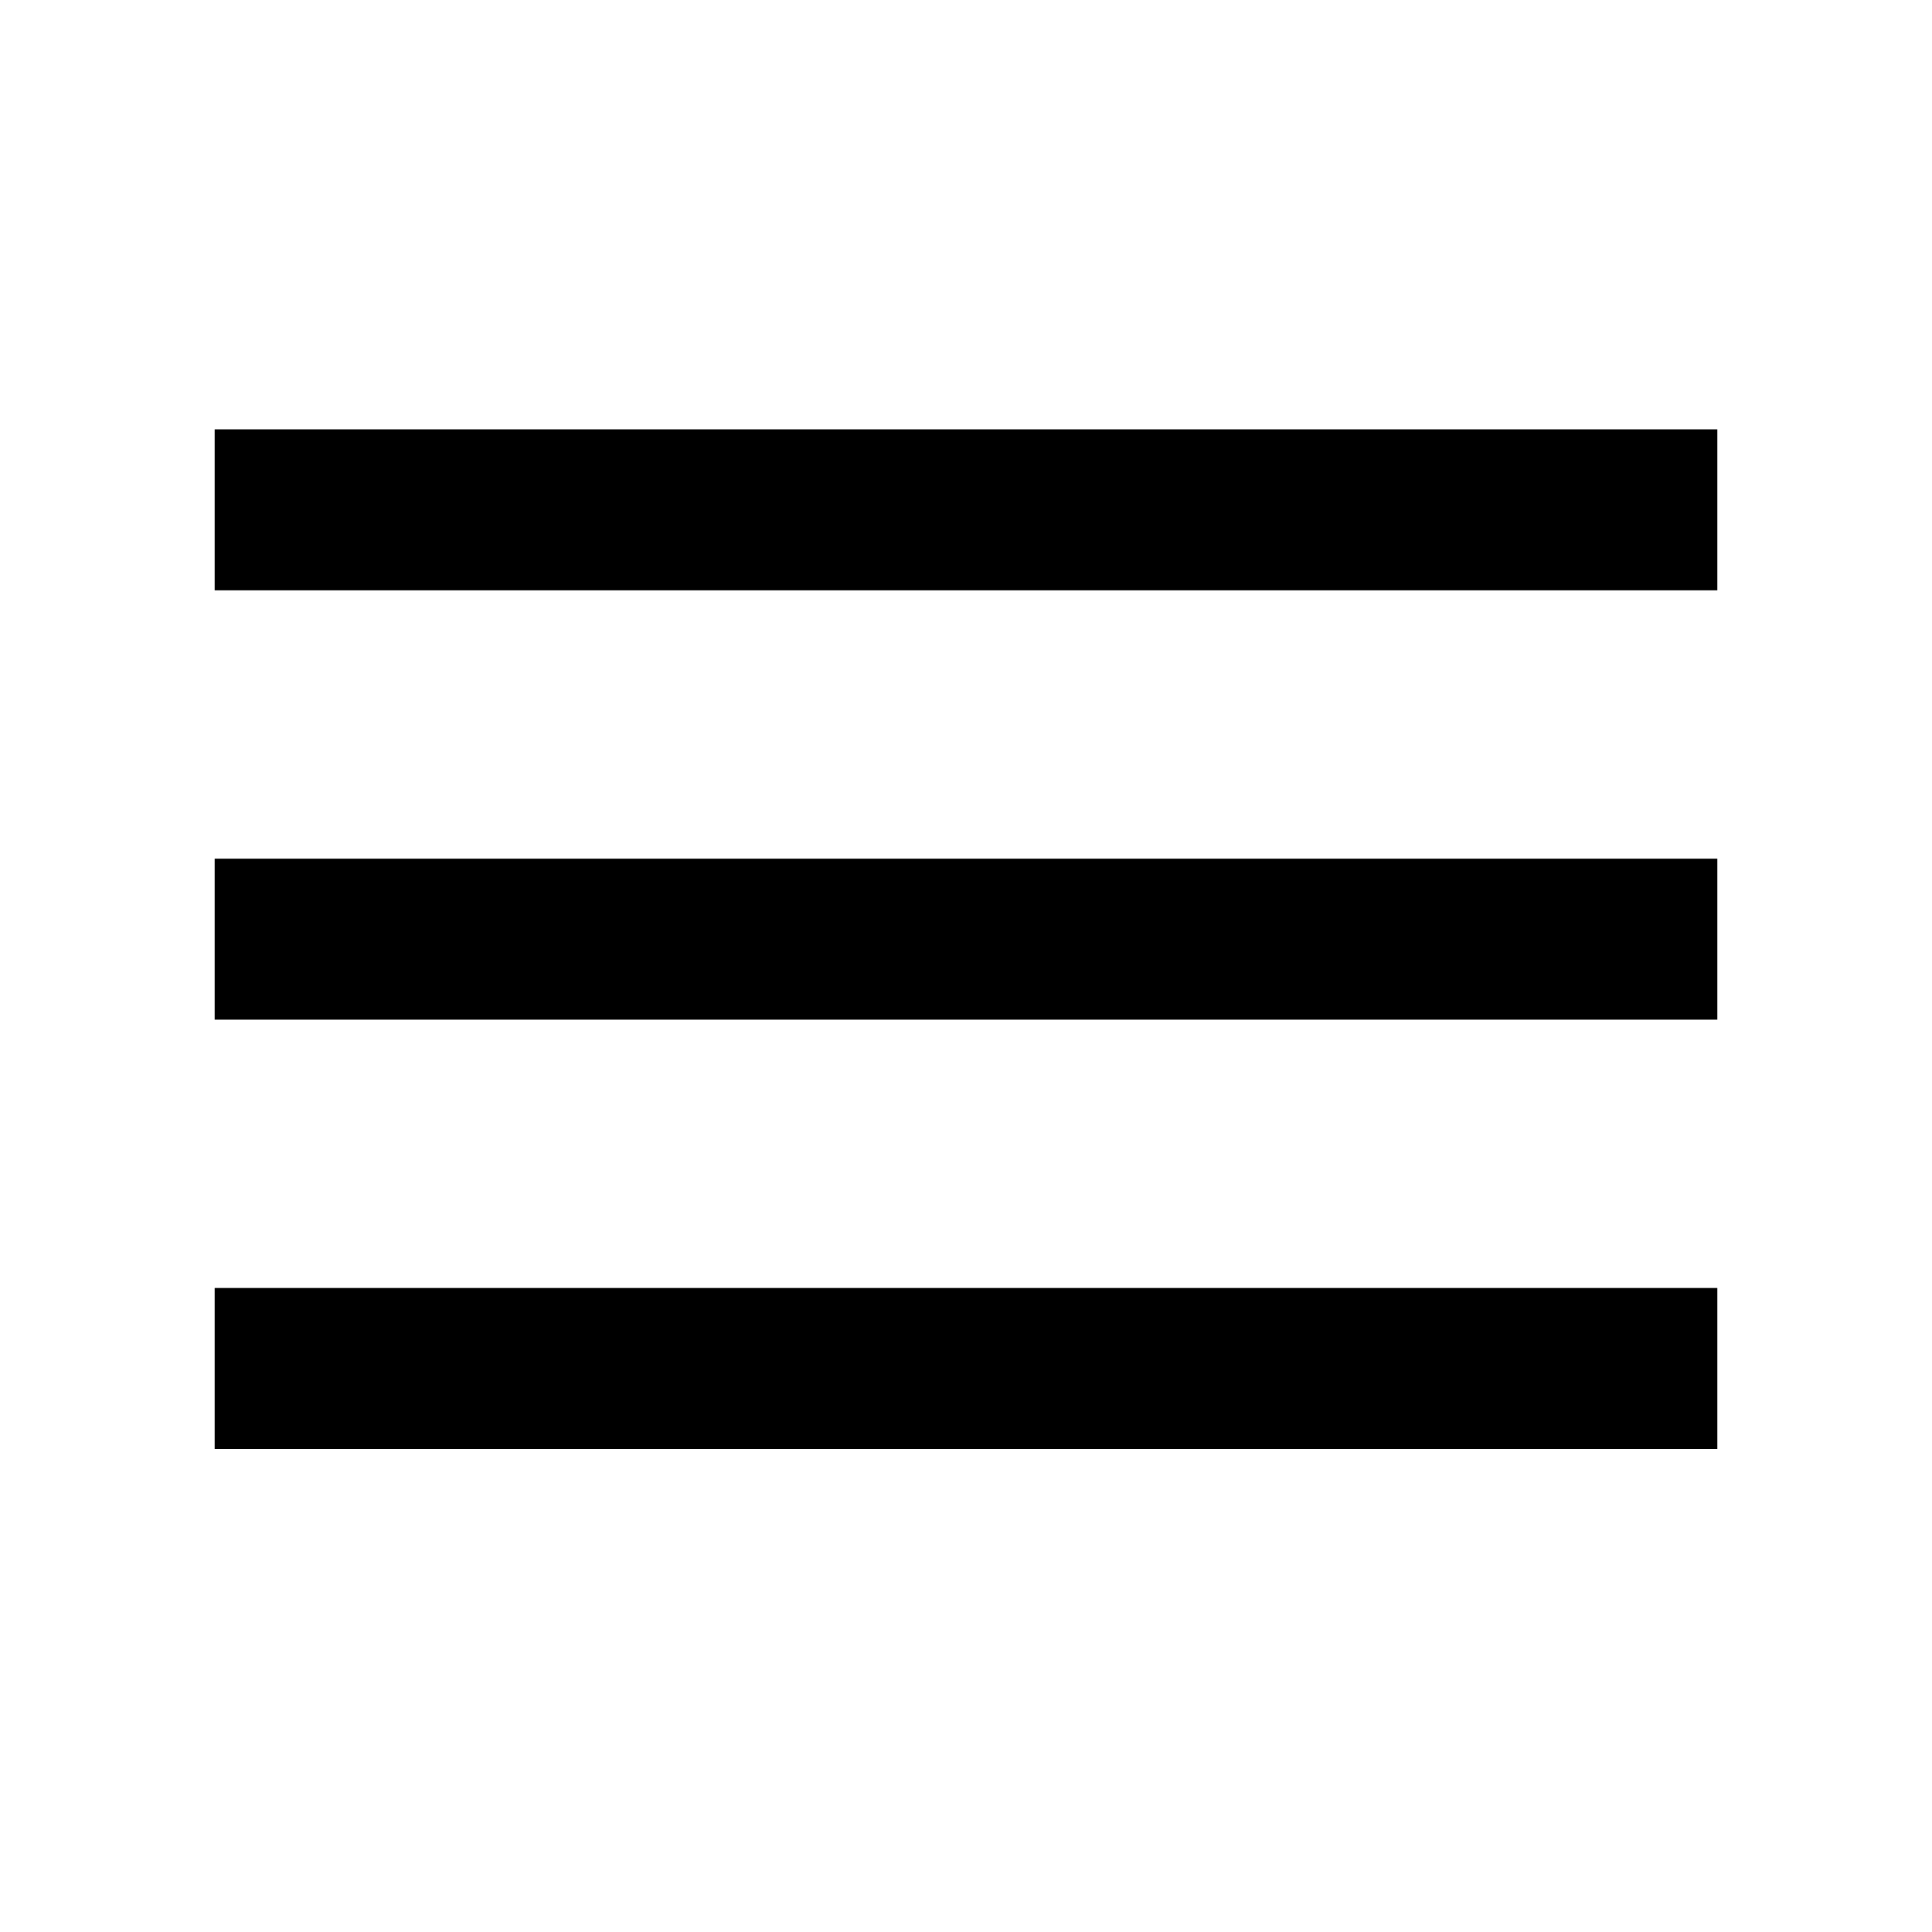
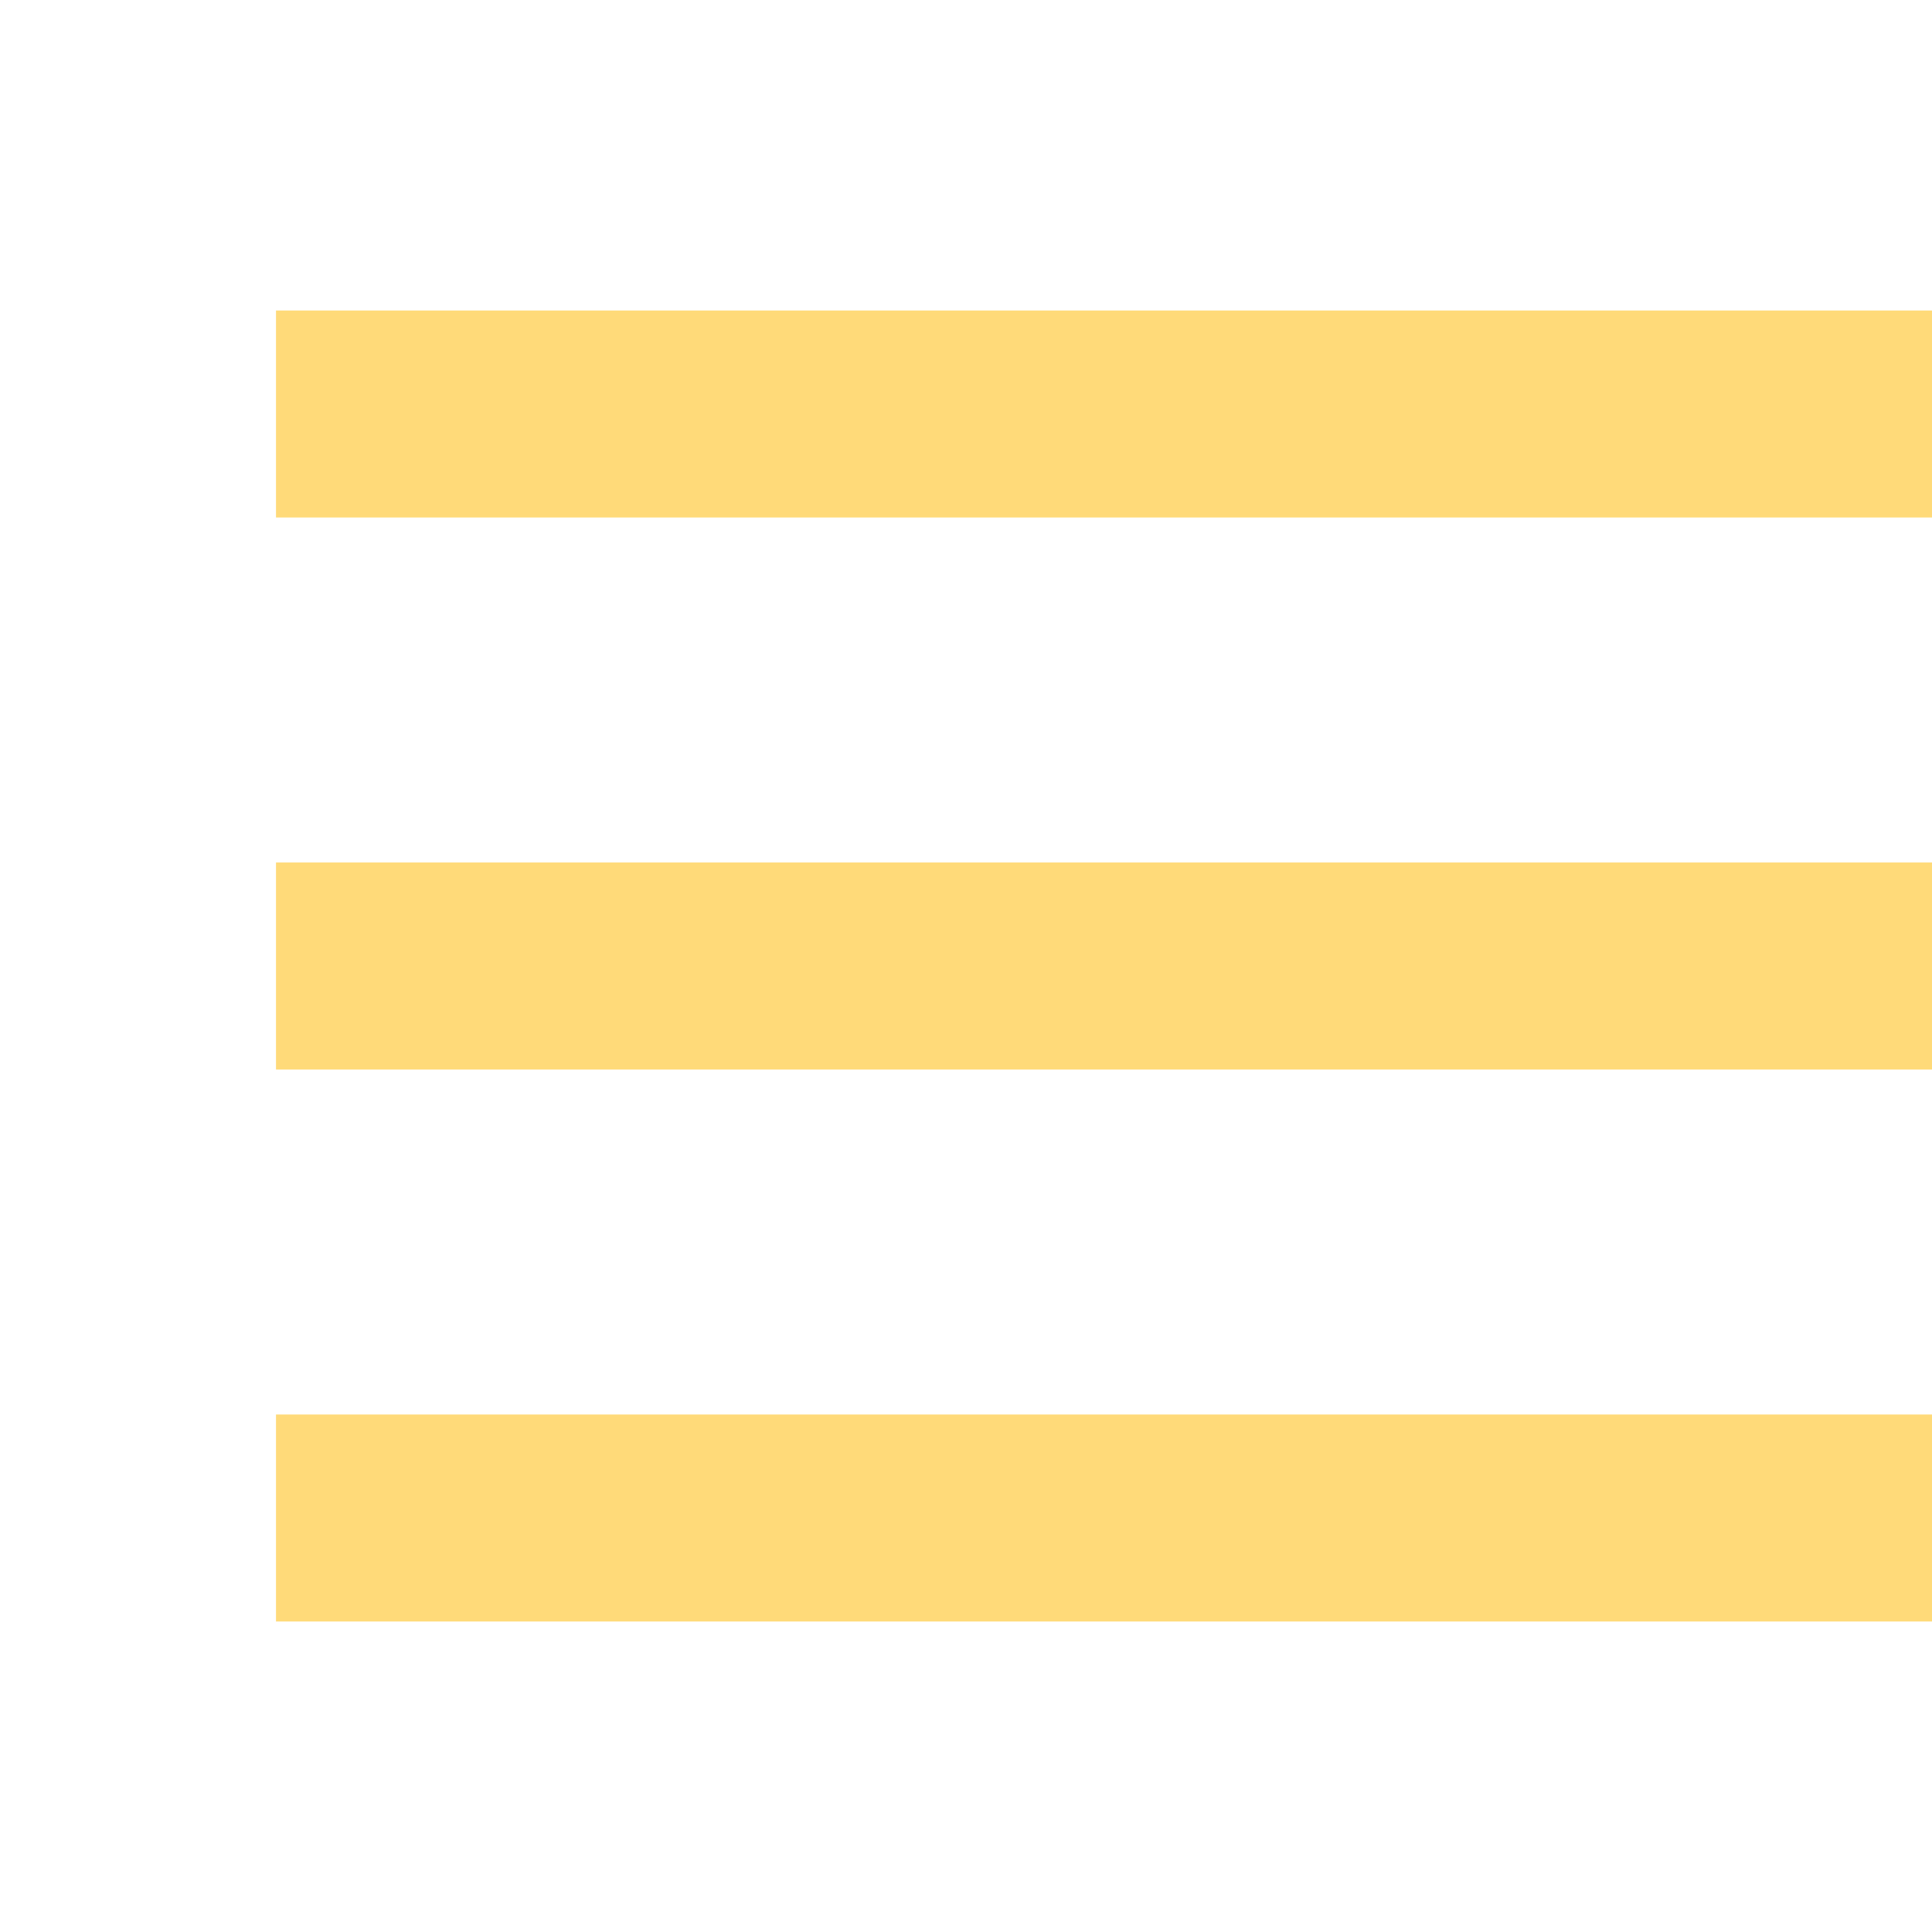
- <svg xmlns="http://www.w3.org/2000/svg" width="36" height="36" viewBox="0 0 36 36">
+ <svg xmlns="http://www.w3.org/2000/svg" width="36" height="36" viewBox="0 3.5 28 28">
  <path d="M0 0h36v36h-36z" fill="none" />
-   <path d="M4 27h28v-3h-28v3zm0-8h28v-3h-28v3zm0-11v3h28v-3h-28z" />
+   <path d="M4 27h28v-3h-28v3zm0-8h28v-3h-28v3zm0-11v3h28v-3h-28z" style="fill: #ffda79;" />
</svg>
